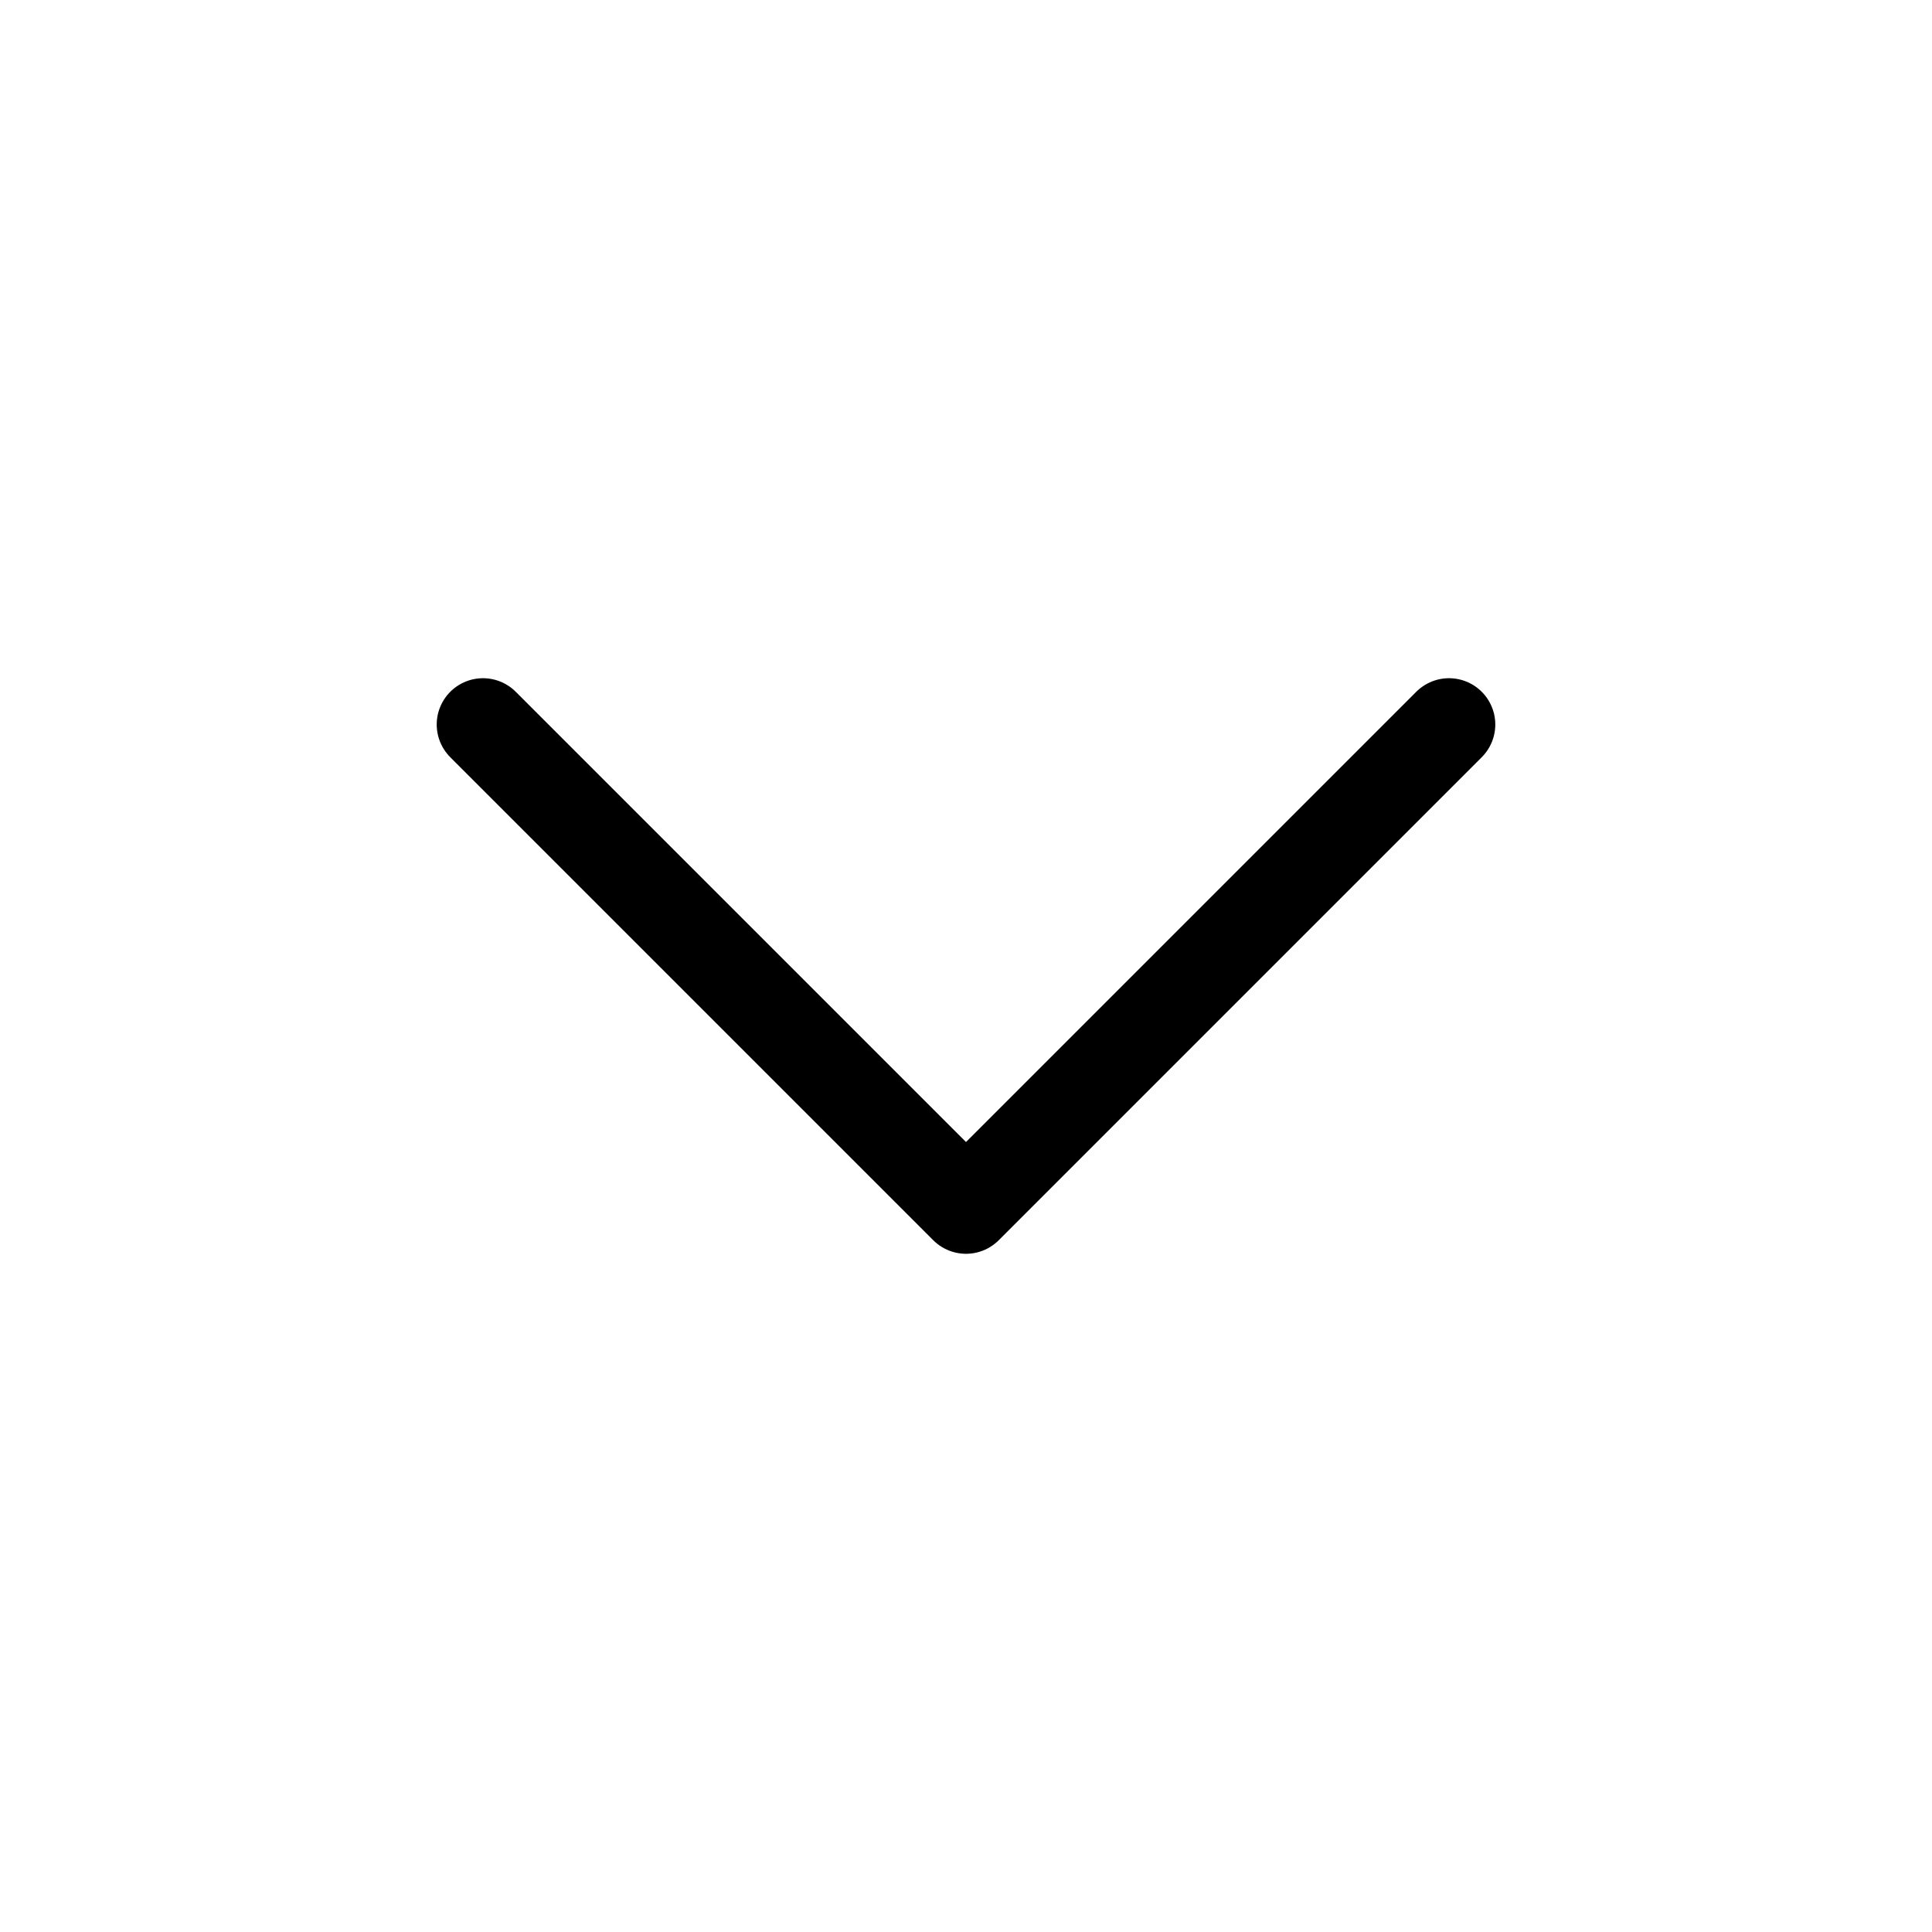
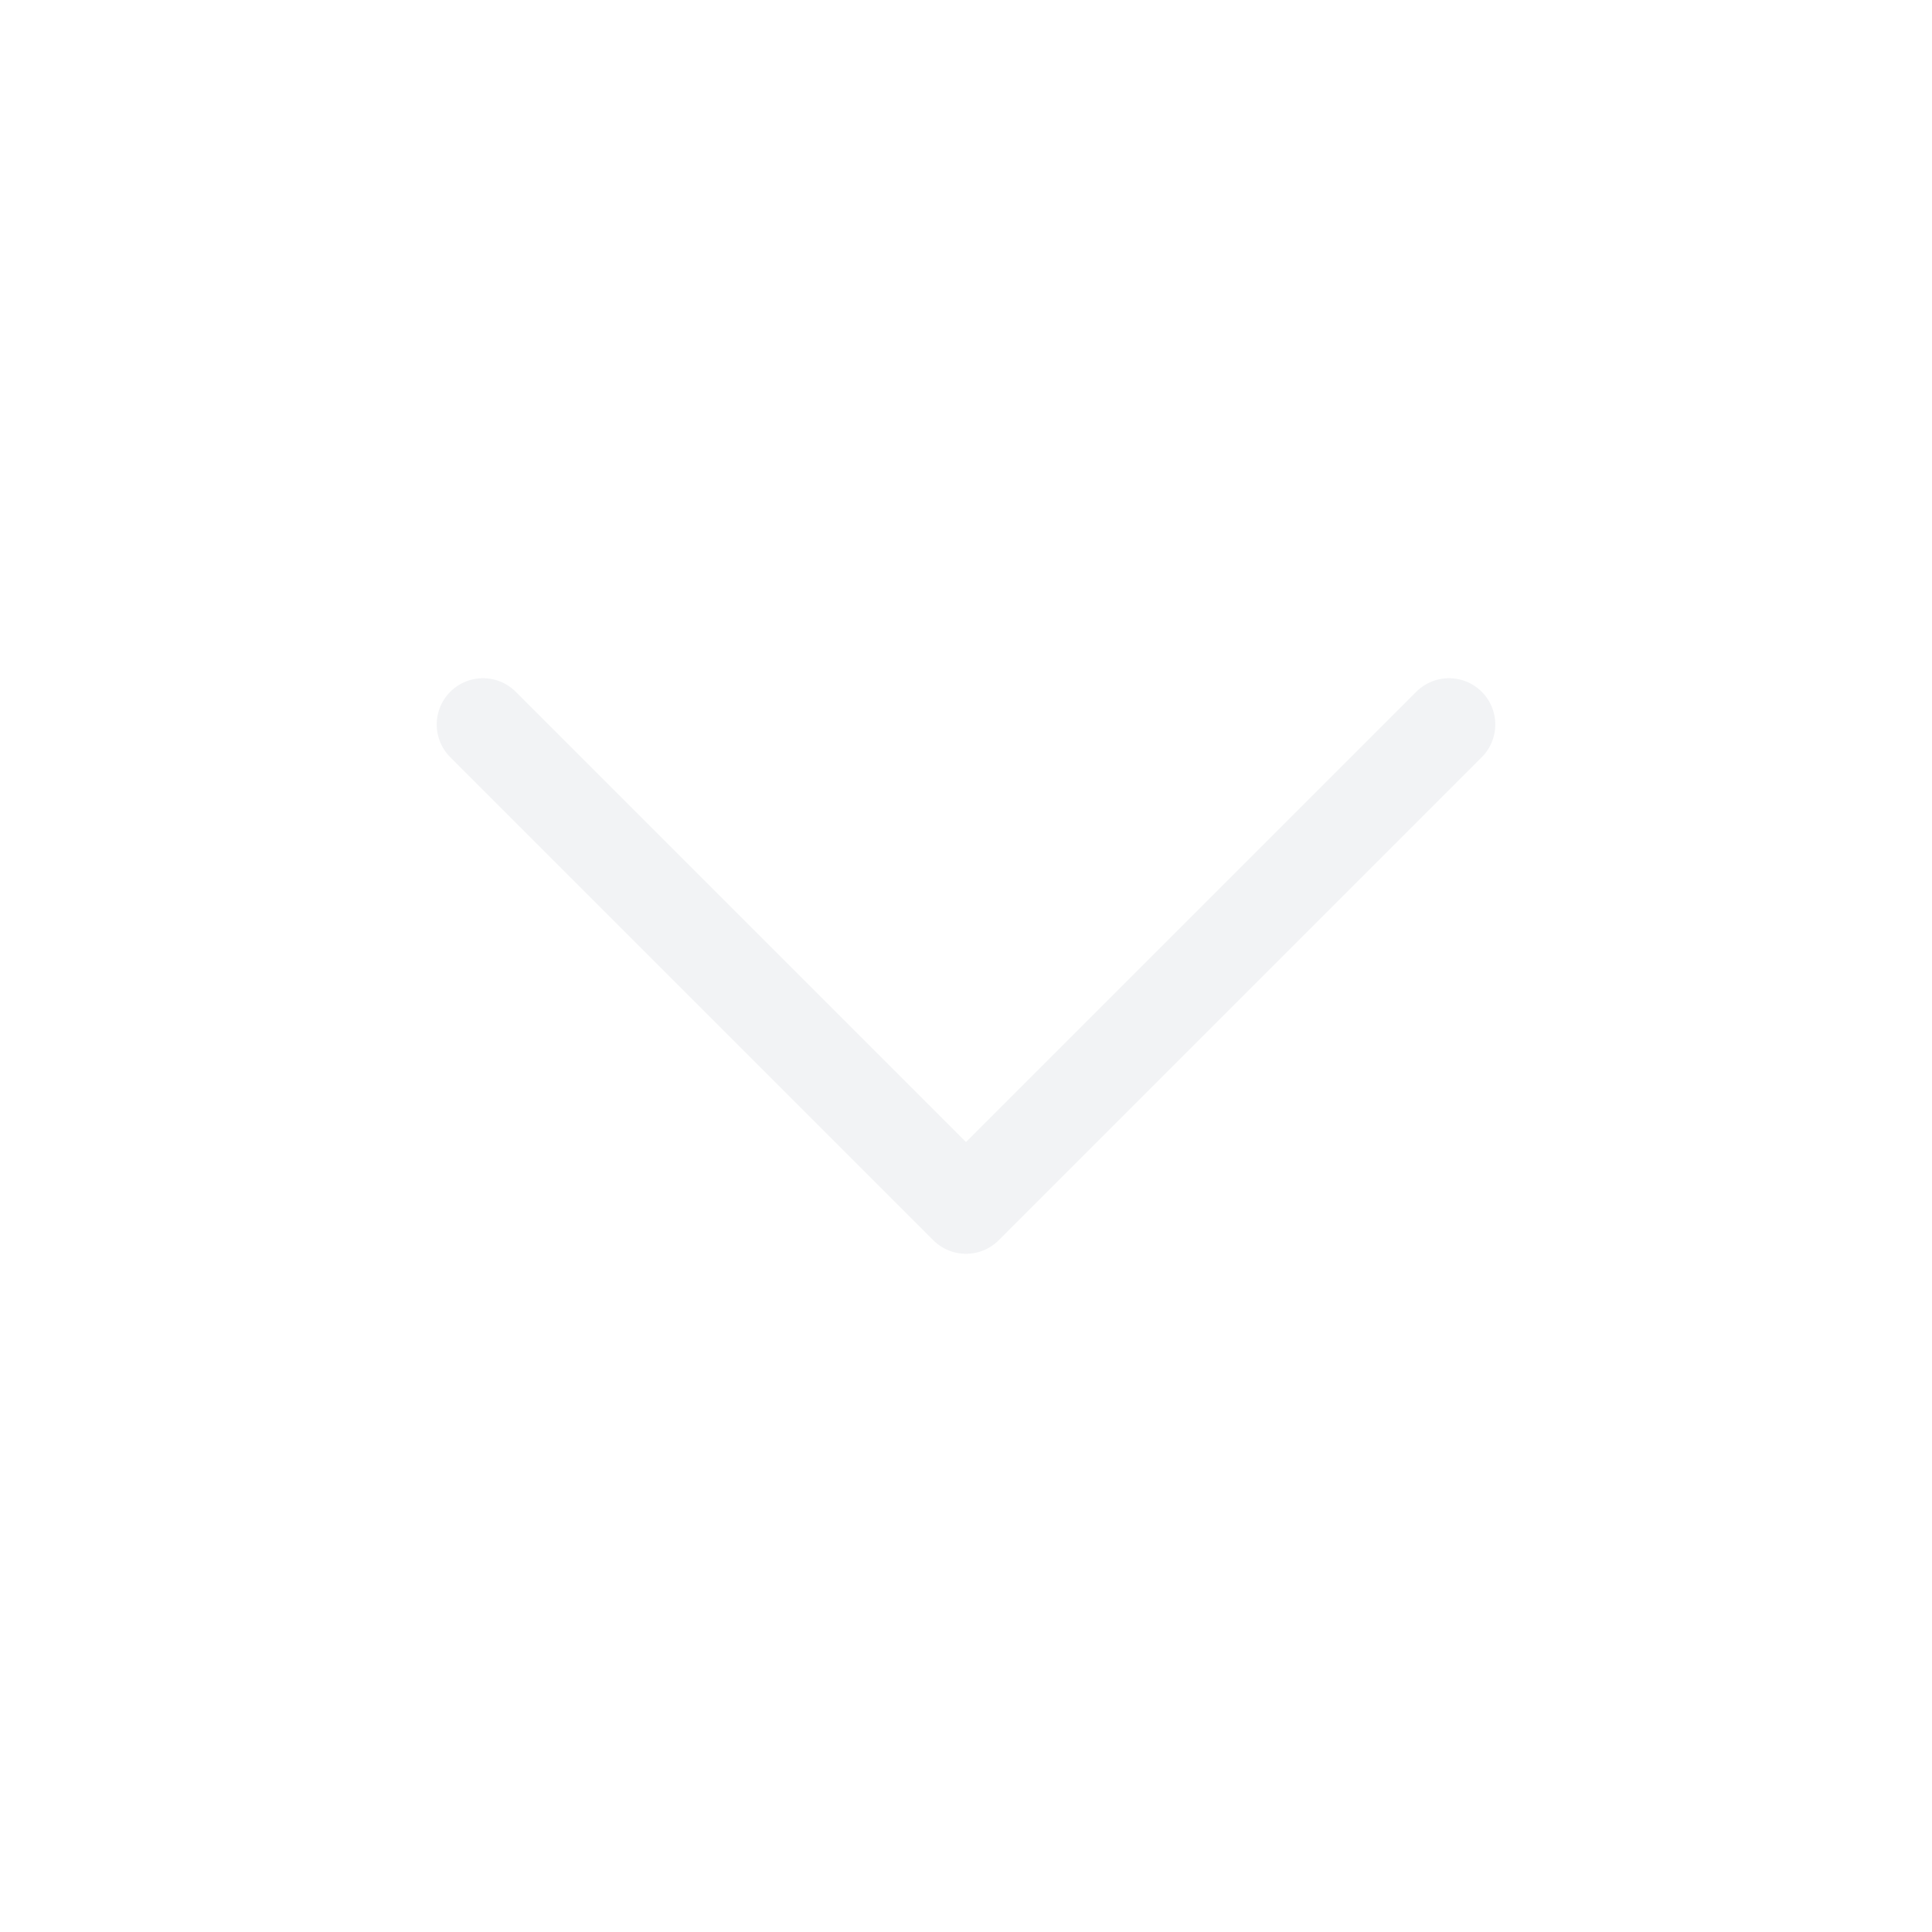
- <svg xmlns="http://www.w3.org/2000/svg" viewBox="0 0 24 24" style="fill:none;stroke:#000000;stroke-width:1.15;stroke-linecap:round;stroke-linejoin:round;">
+ <svg xmlns="http://www.w3.org/2000/svg" viewBox="0 0 24 24" style="fill:none;stroke:#f2f3f5;stroke-width:1.15;stroke-linecap:round;stroke-linejoin:round;">
  <polyline points="6,9 12,15 18,9 " />
</svg>
